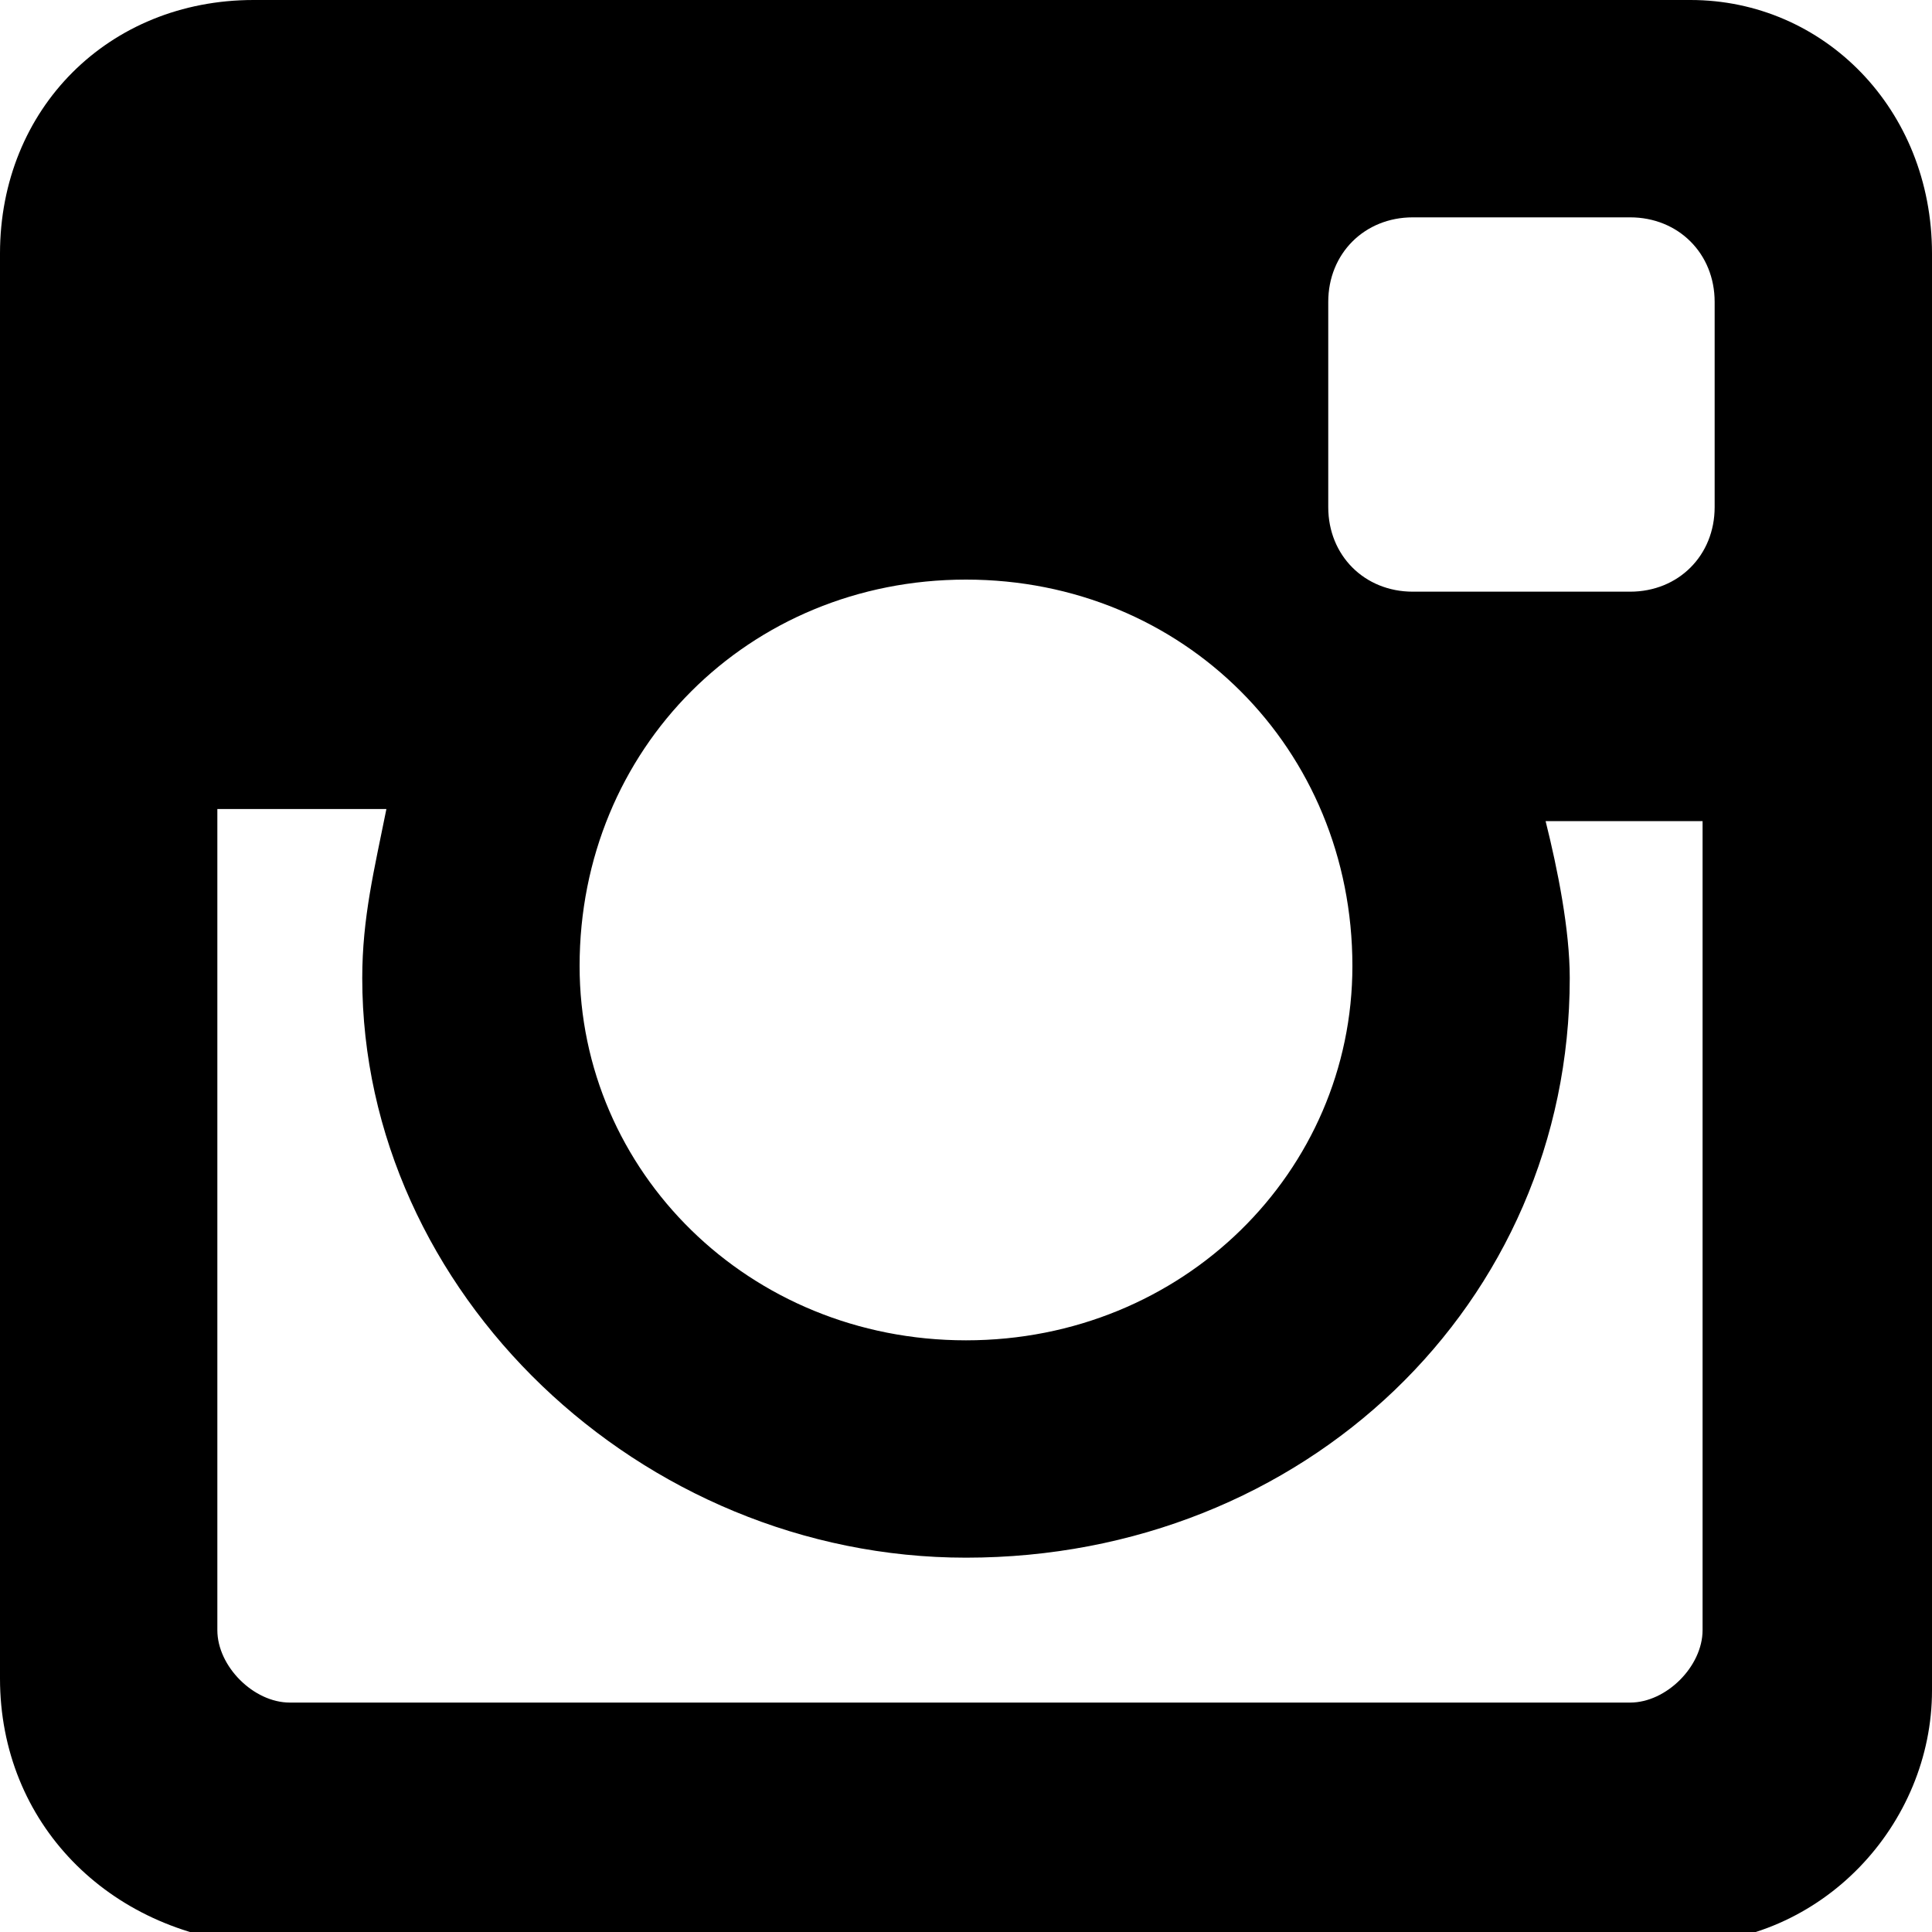
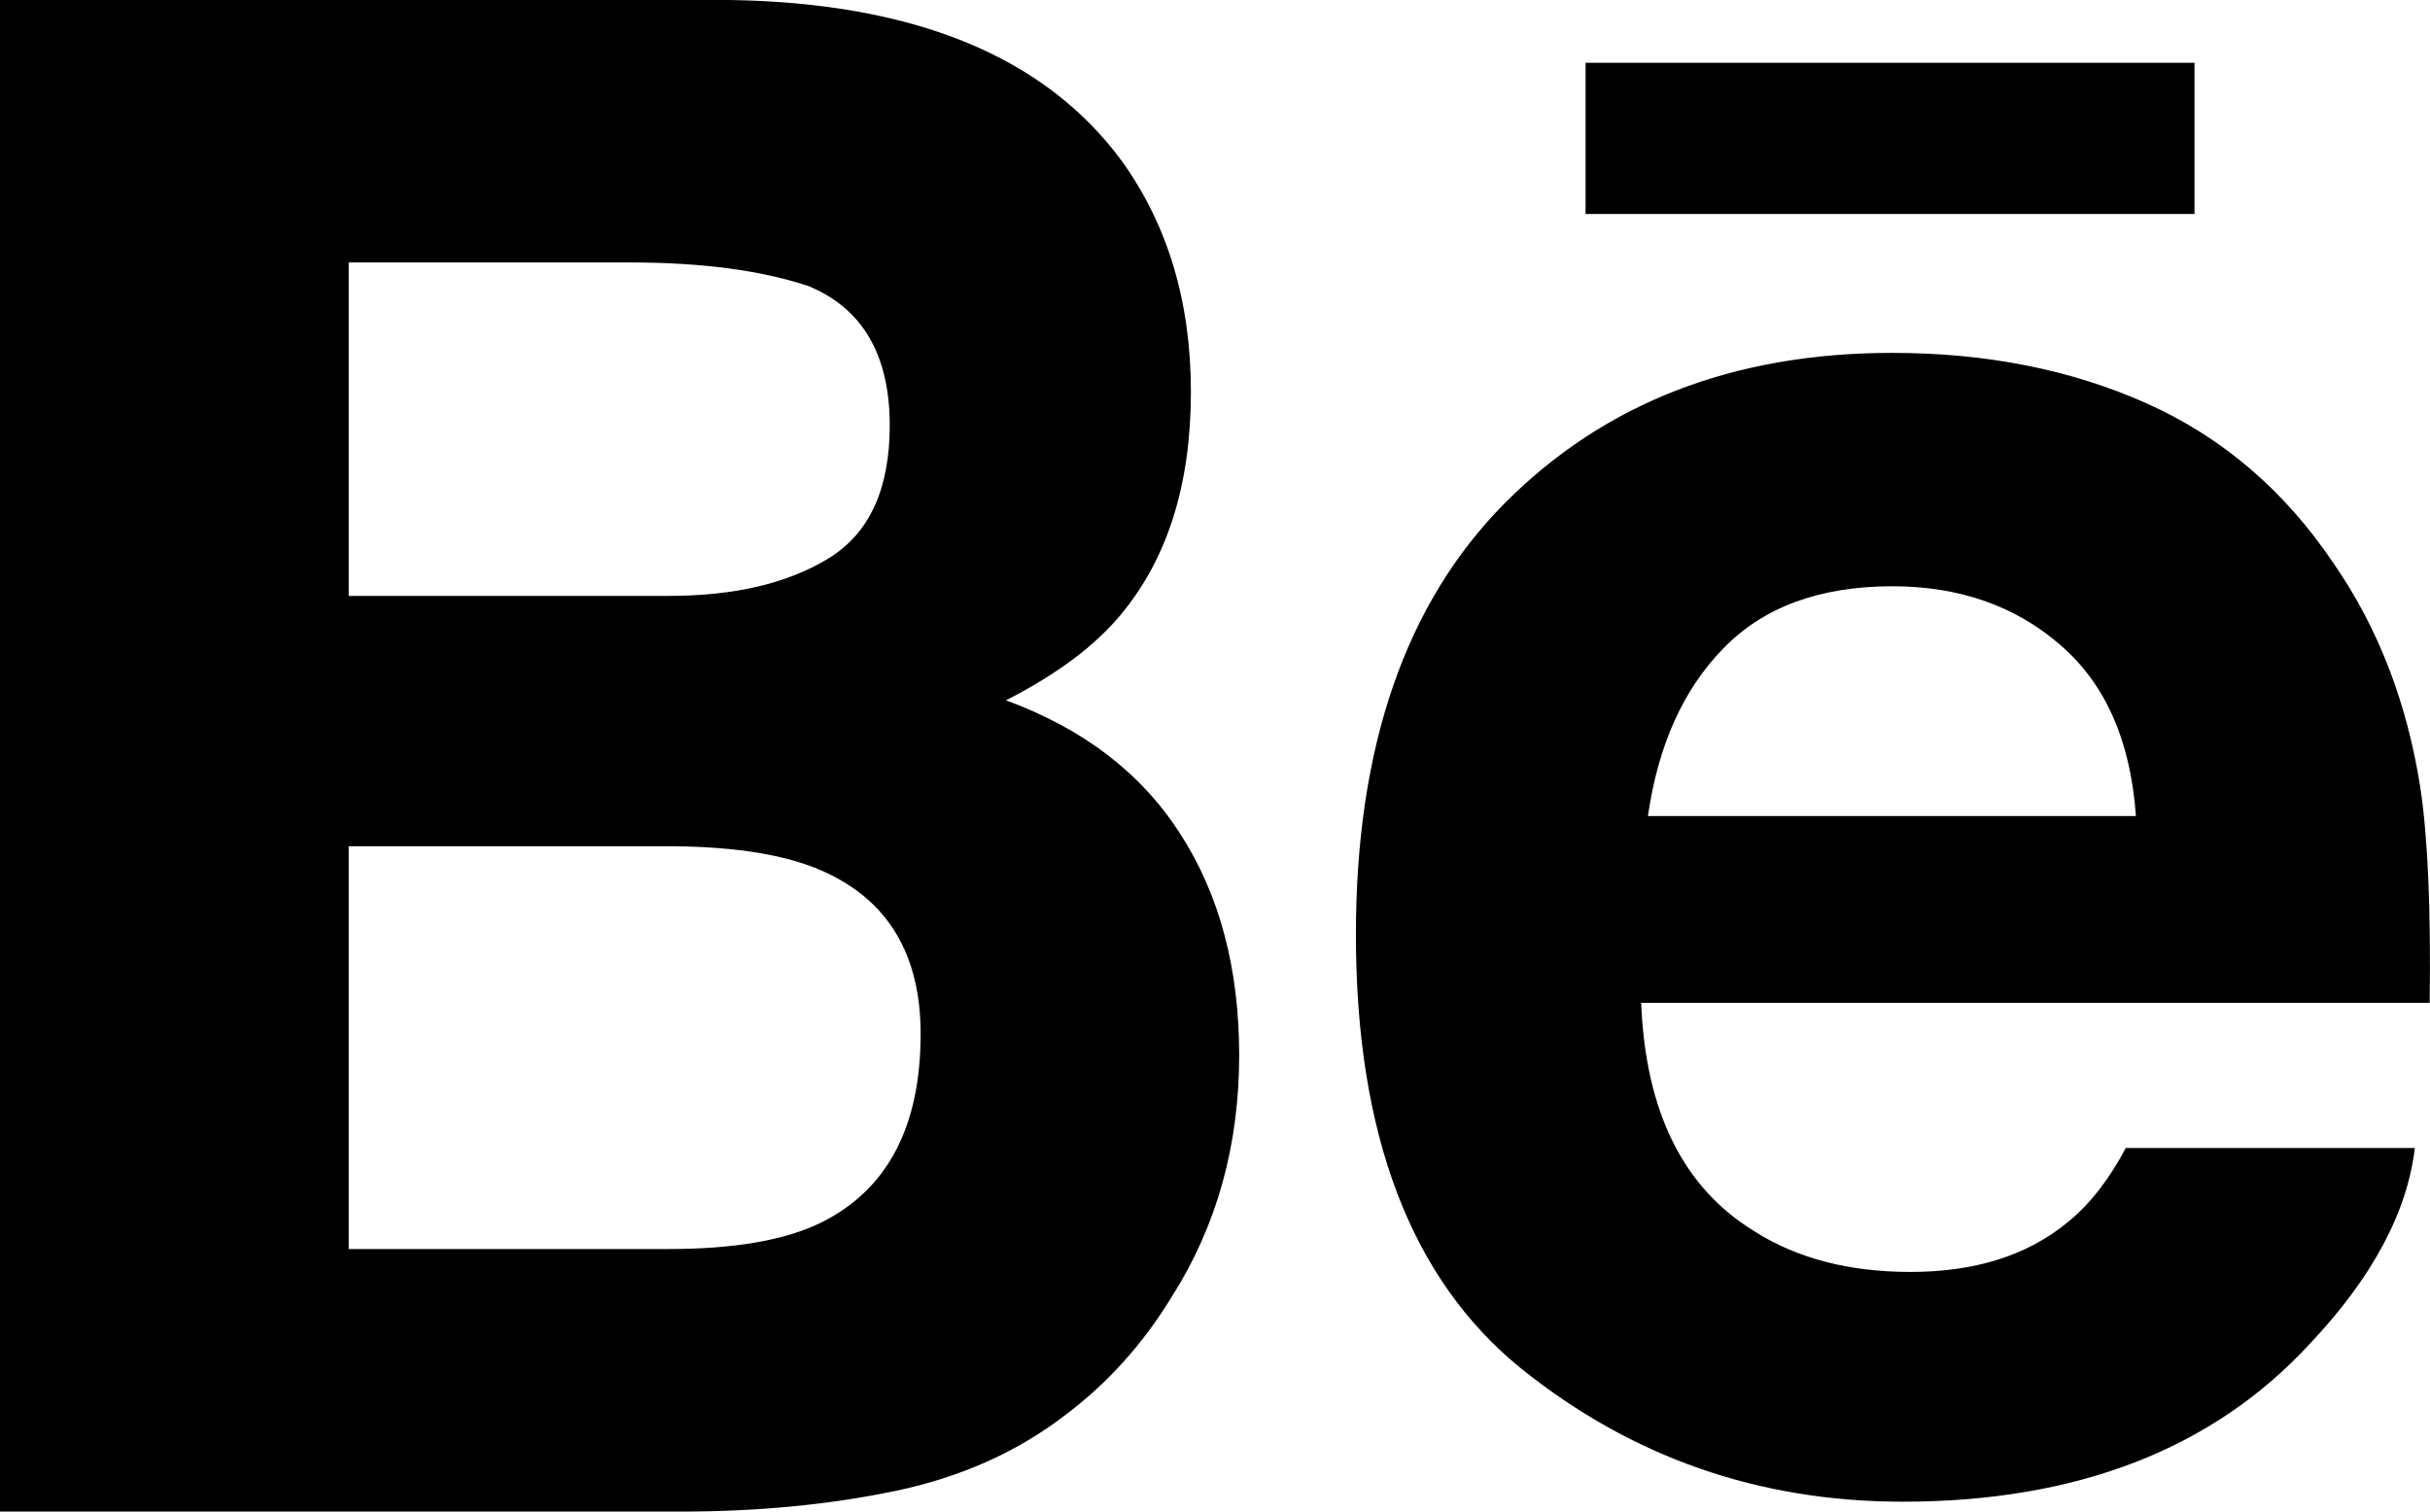
- <svg xmlns="http://www.w3.org/2000/svg" viewBox="0 0 16 16">
-   <path fill-rule="evenodd" clip-rule="evenodd" d="M2.1,0h11.9C15.1,0,16,0.9,16,2.1v11.9c0,1.1-0.9,2.1-2.1,2.1H2.1 C0.9,16,0,15.1,0,13.9V2.1C0,0.9,0.9,0,2.1,0L2.1,0z M11.7,1.8c-0.4,0-0.7,0.3-0.7,0.7v1.7c0,0.4,0.3,0.7,0.7,0.7h1.8 c0.4,0,0.7-0.3,0.7-0.7V2.5c0-0.4-0.3-0.7-0.7-0.7H11.7L11.7,1.8z M14.2,6.8h-1.4C12.9,7.2,13,7.7,13,8.1c0,2.7-2.2,4.8-5,4.8 c-2.7,0-5-2.2-5-4.8c0-0.5,0.1-0.9,0.2-1.4H1.8v6.8c0,0.3,0.3,0.6,0.6,0.6h11.1c0.3,0,0.6-0.3,0.6-0.6V6.8L14.2,6.8z M8,4.8 C6.2,4.8,4.8,6.2,4.8,8c0,1.7,1.4,3.1,3.2,3.1c1.8,0,3.2-1.4,3.2-3.1C11.2,6.2,9.8,4.8,8,4.8z" />
+ <svg xmlns="http://www.w3.org/2000/svg" viewBox="0 0 29.499 18.355">
+   <path d="M26.64,2.598h-7.392V0.762h7.392V2.598z M14.328,10.126 c0.477,0.738,0.715,1.636,0.715,2.688c0,1.089-0.269,2.066-0.816,2.929c-0.348,0.571-0.78,1.054-1.298,1.442 c-0.584,0.449-1.276,0.757-2.072,0.922c-0.798,0.165-1.661,0.248-2.591,0.248H0V0h8.864c2.235,0.036,3.819,0.684,4.754,1.955 c0.561,0.78,0.839,1.715,0.839,2.803c0,1.122-0.282,2.02-0.848,2.702c-0.315,0.382-0.781,0.73-1.397,1.044 C13.146,8.846,13.854,9.385,14.328,10.126z M4.233,7.236h3.884c0.798,0,1.444-0.152,1.94-0.455c0.496-0.303,0.744-0.841,0.744-1.614 c0-0.854-0.328-1.421-0.986-1.693C9.25,3.285,8.527,3.187,7.649,3.187H4.233V7.236z M11.176,12.553c0-0.954-0.39-1.613-1.168-1.966 c-0.435-0.201-1.049-0.304-1.835-0.311h-3.94v4.891h3.879c0.796,0,1.413-0.104,1.858-0.322 C10.773,14.445,11.176,13.683,11.176,12.553z M29.382,9.567c0.09,0.6,0.129,1.472,0.113,2.61h-9.572 c0.053,1.322,0.509,2.245,1.374,2.774c0.521,0.332,1.154,0.494,1.895,0.494c0.78,0,1.417-0.198,1.908-0.603 c0.267-0.215,0.503-0.519,0.706-0.902h3.509c-0.092,0.78-0.515,1.572-1.273,2.376c-1.177,1.278-2.826,1.919-4.945,1.919 c-1.75,0-3.293-0.541-4.632-1.618c-1.335-1.081-2.005-2.835-2.005-5.267c0-2.281,0.602-4.026,1.809-5.242 c1.212-1.217,2.776-1.823,4.703-1.823c1.143,0,2.173,0.204,3.091,0.615c0.917,0.411,1.673,1.058,2.27,1.947 C28.873,7.63,29.221,8.535,29.382,9.567z M25.929,9.909c-0.065-0.914-0.37-1.606-0.919-2.078c-0.545-0.474-1.226-0.712-2.038-0.712 c-0.884,0-1.566,0.254-2.051,0.754c-0.488,0.499-0.792,1.177-0.916,2.036H25.929z" />
</svg>
